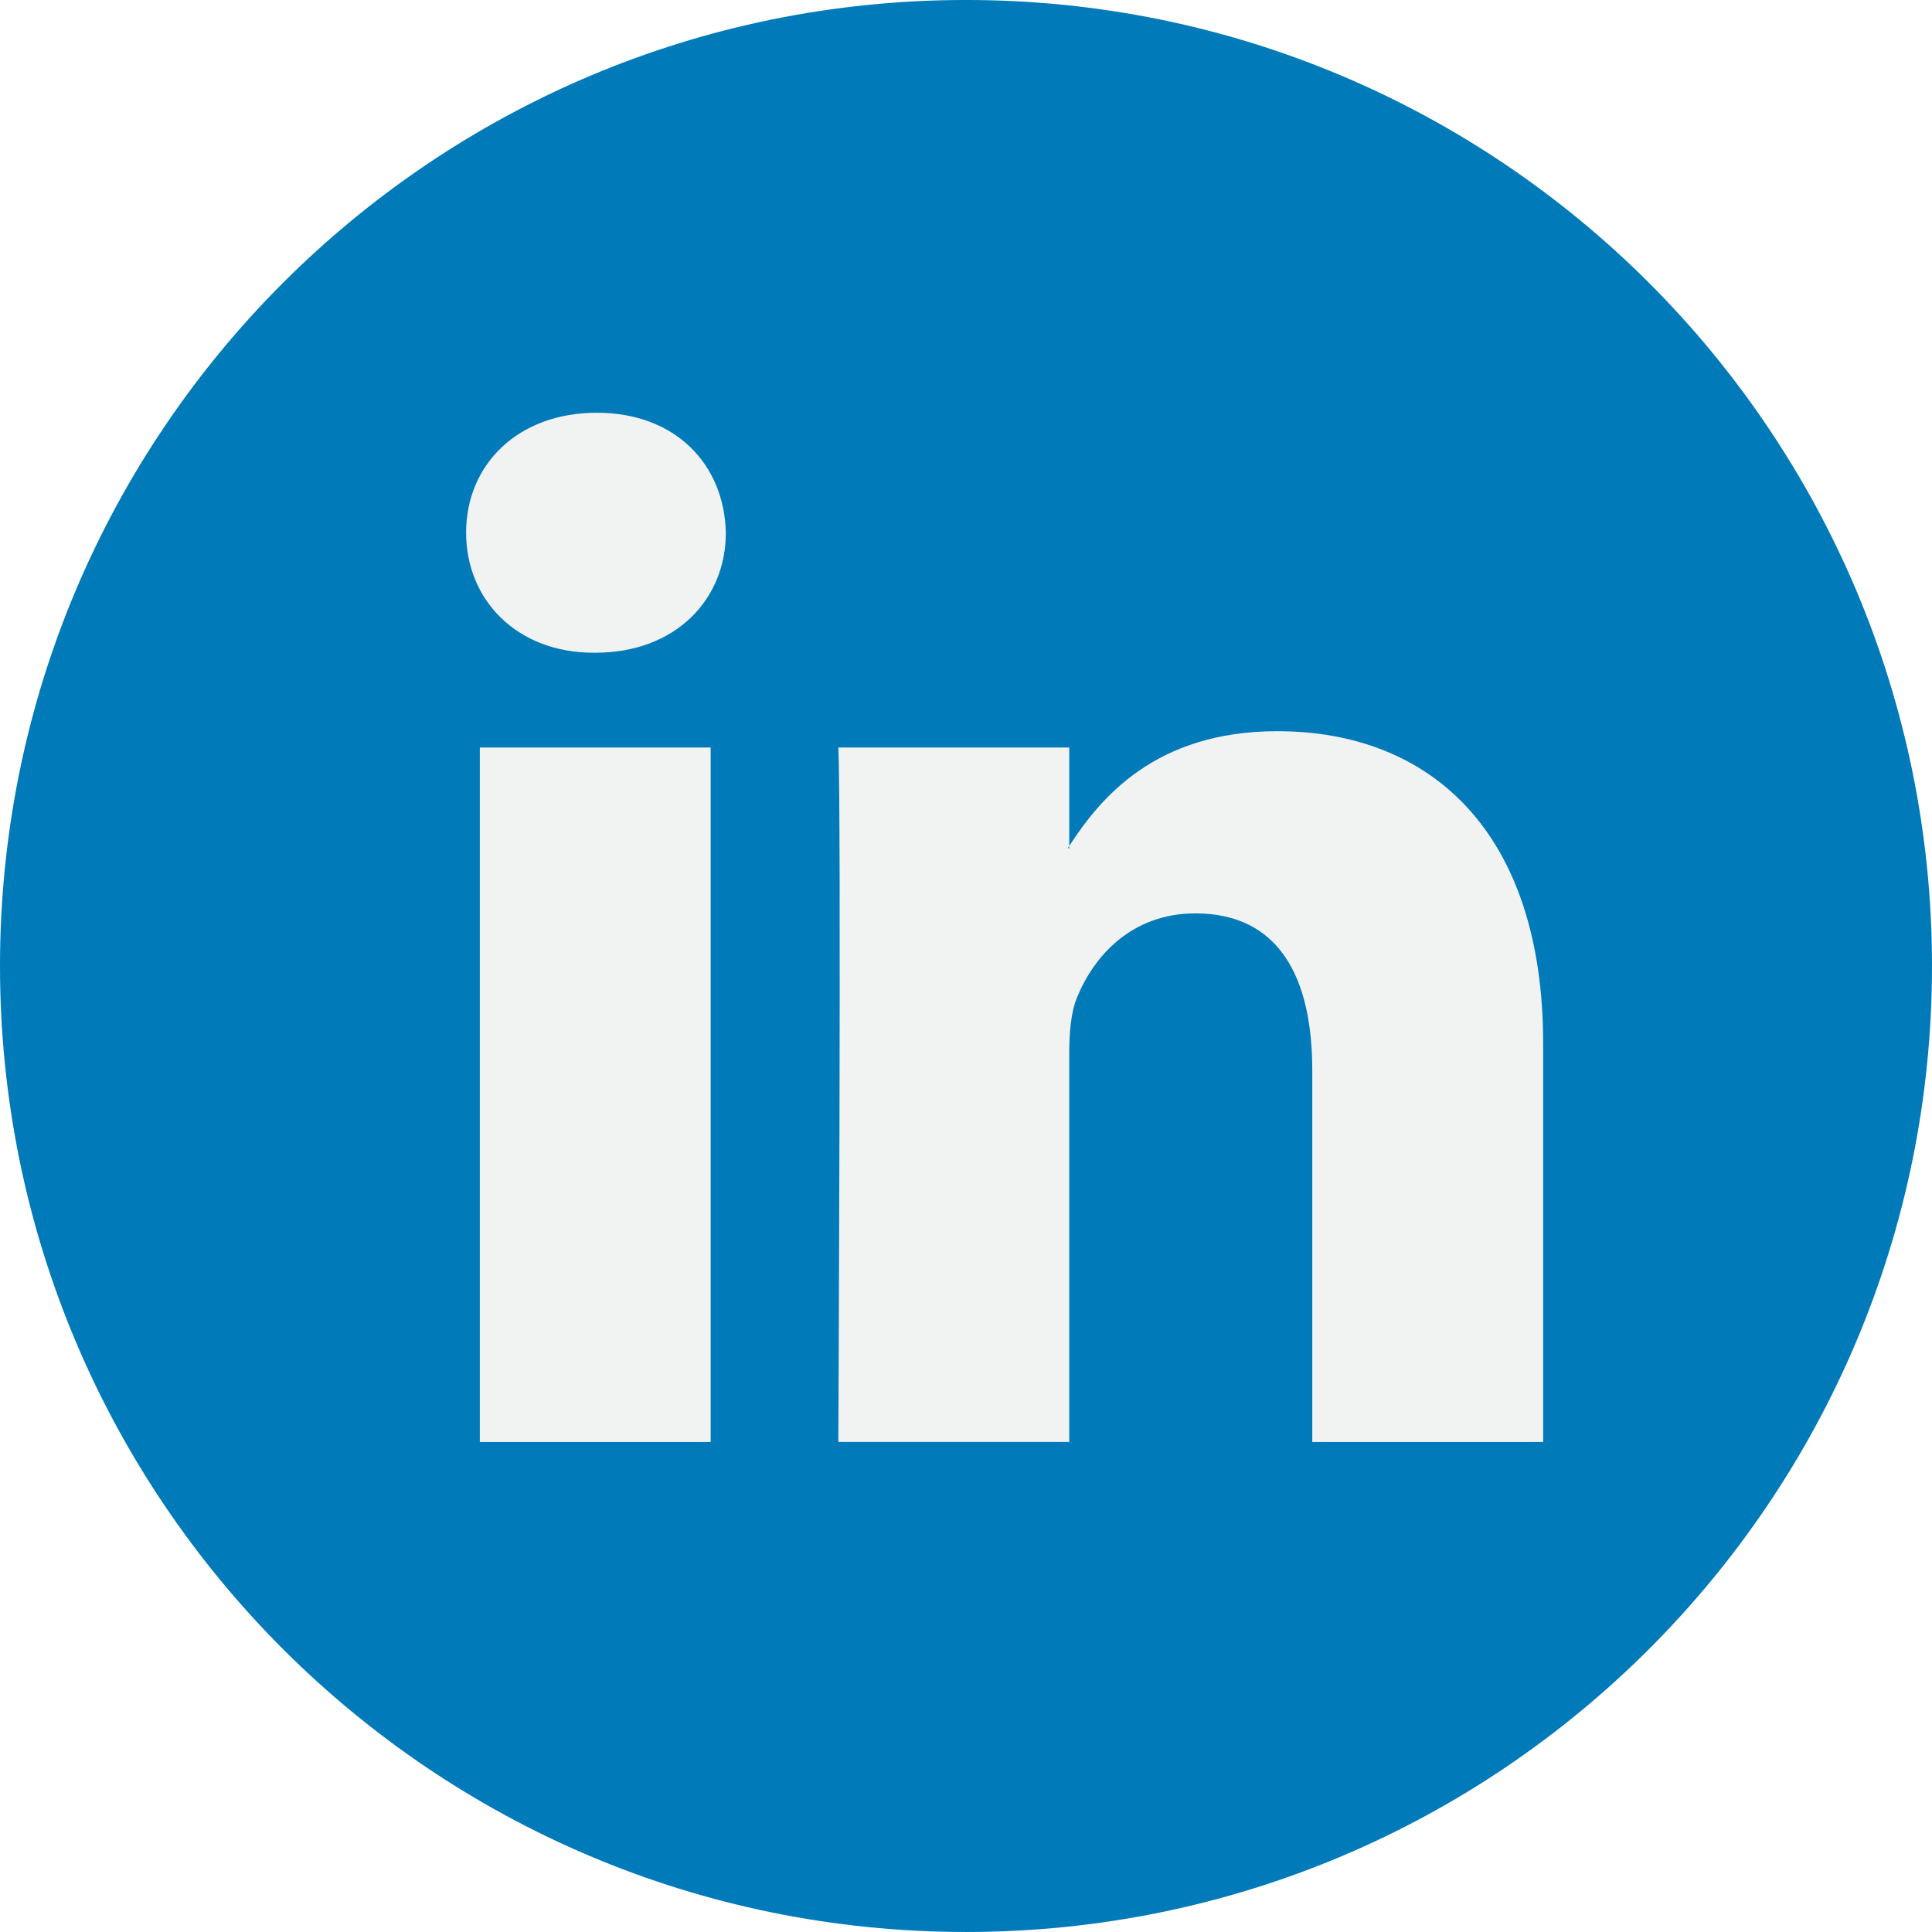
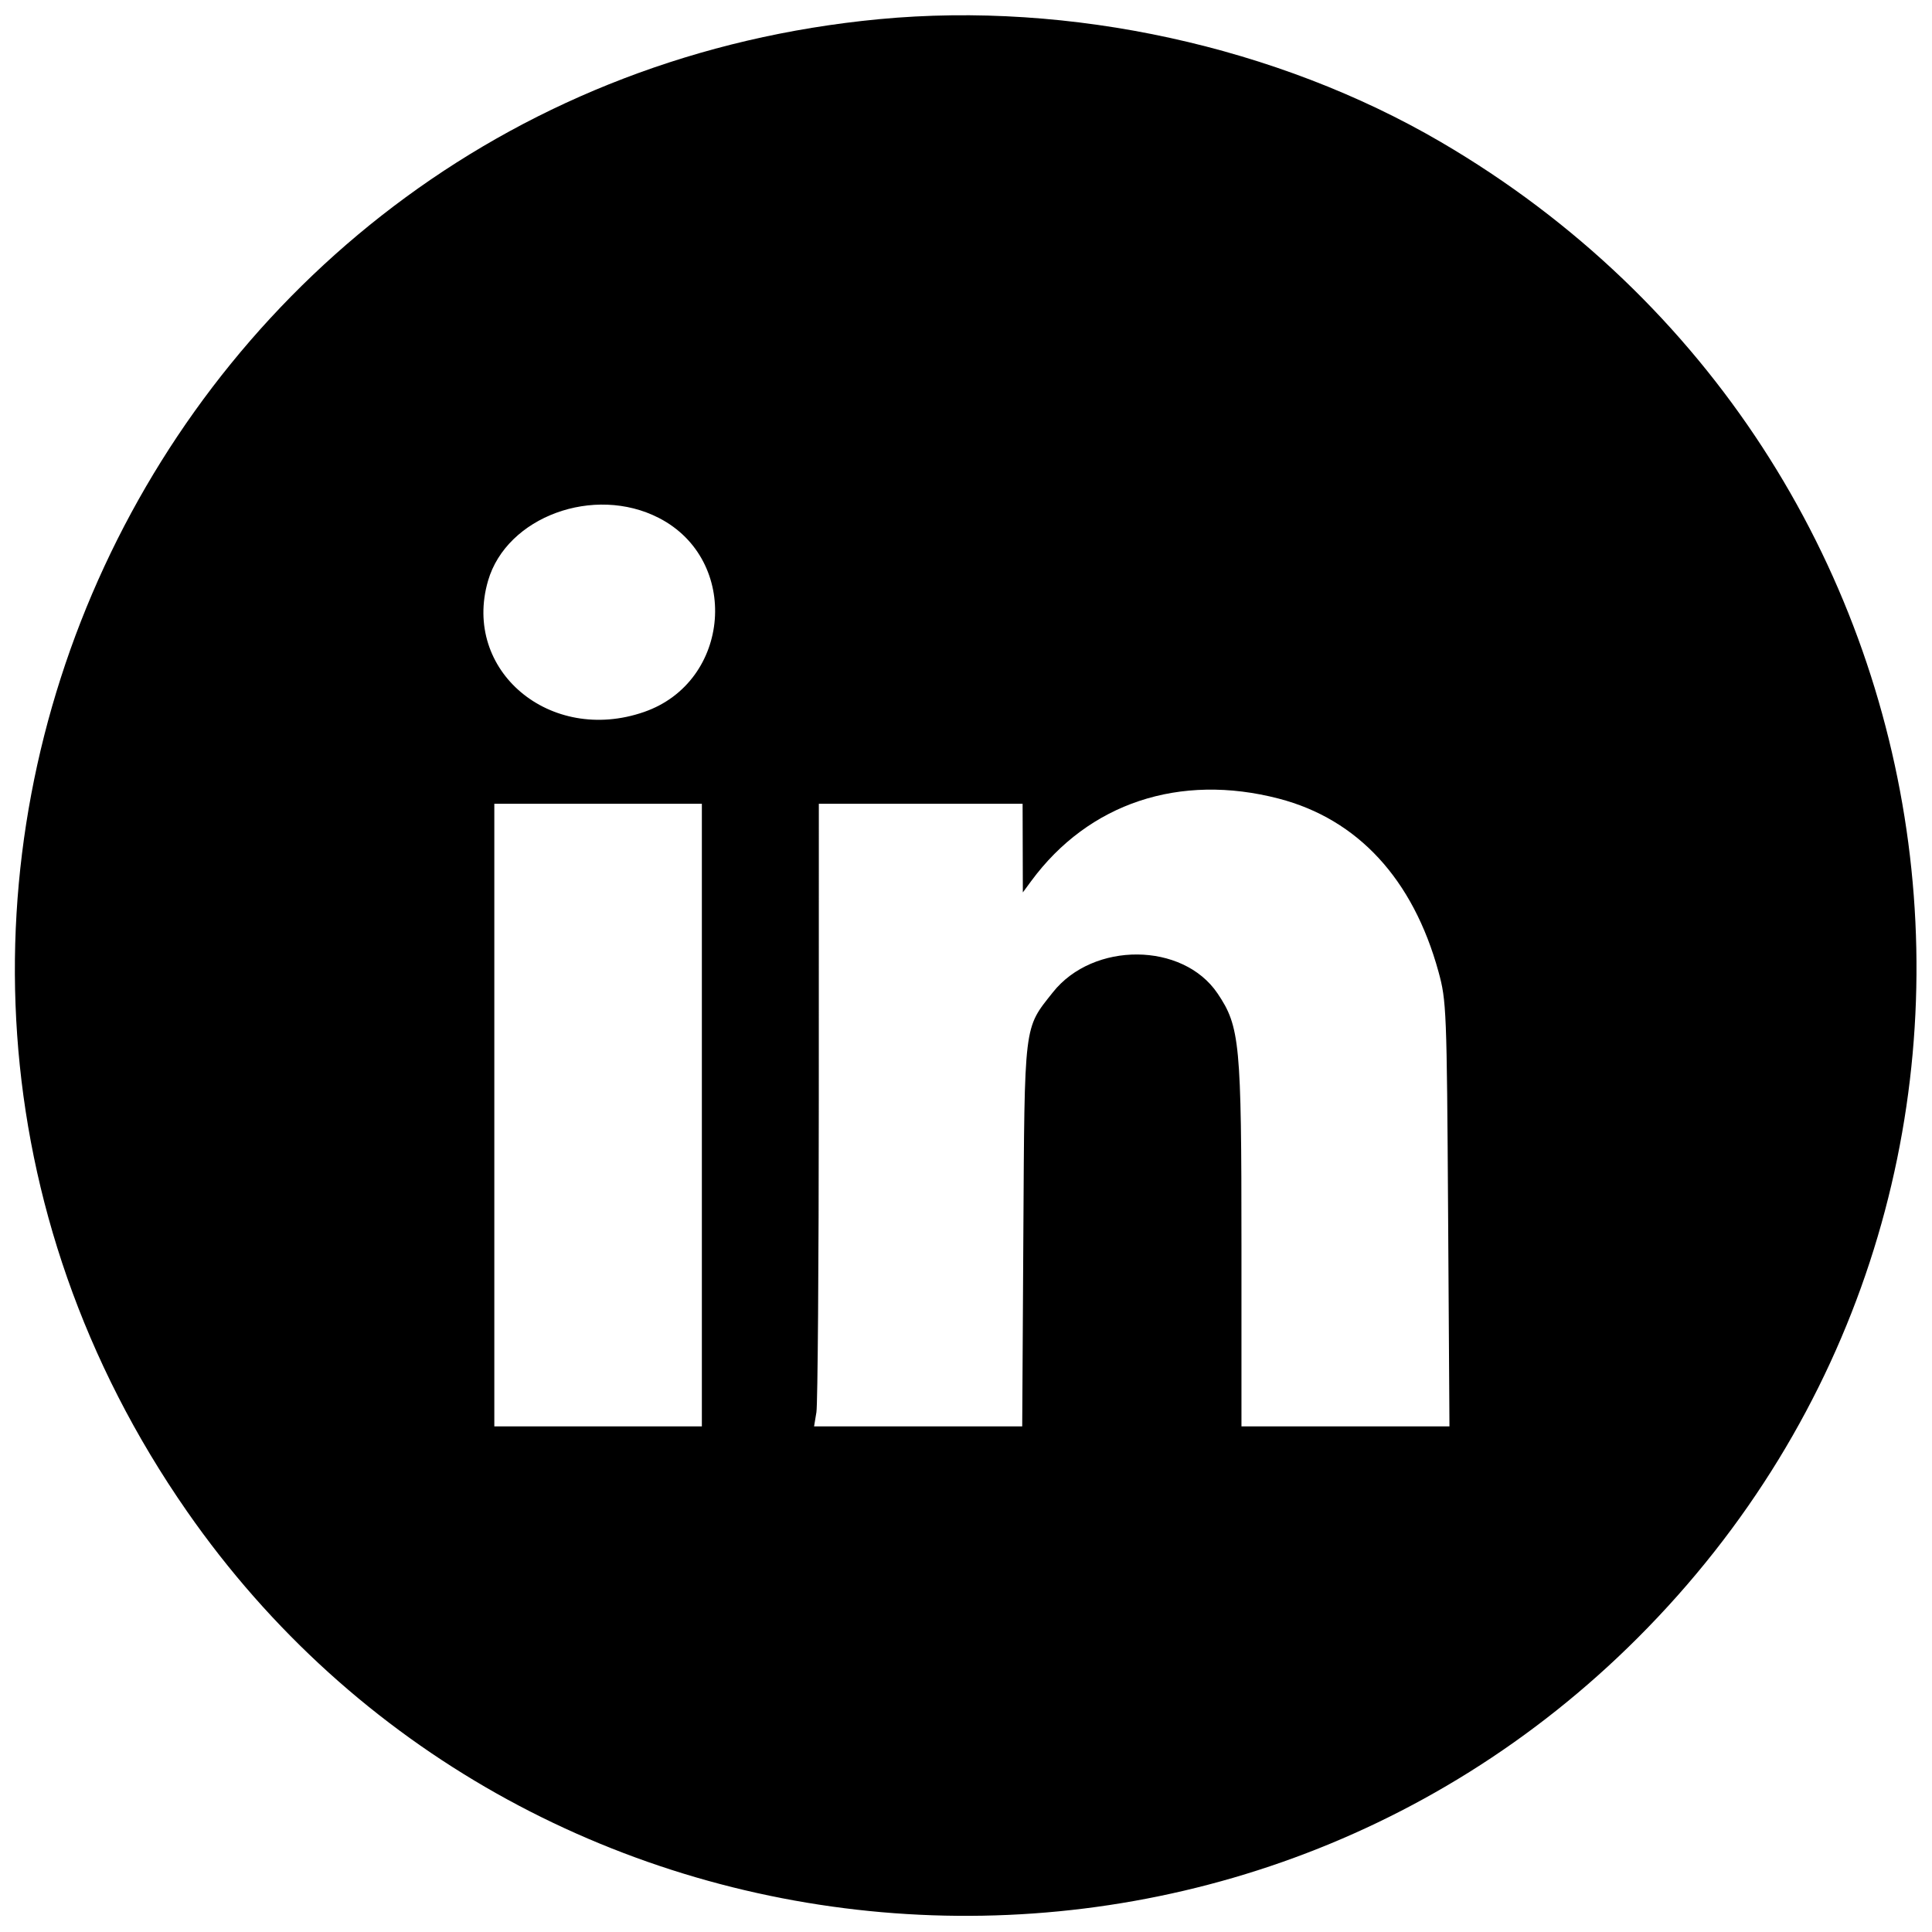
- <svg xmlns="http://www.w3.org/2000/svg" version="1.1" id="Capa_1" x="0px" y="0px" viewBox="0 0 112.196 112.196" style="enable-background:new 0 0 112.196 112.196;" xml:space="preserve">
-   <g>
-     <circle style="fill:#007AB9;" cx="56.098" cy="56.097" r="56.098" />
-     <g>
-       <path style="fill:#F1F2F2;" d="M89.616,60.611v23.128H76.207V62.161c0-5.418-1.936-9.118-6.791-9.118    c-3.705,0-5.906,2.491-6.878,4.903c-0.353,0.862-0.444,2.059-0.444,3.268v22.524H48.684c0,0,0.18-36.546,0-40.329h13.411v5.715    c-0.027,0.045-0.065,0.089-0.089,0.132h0.089v-0.132c1.782-2.742,4.96-6.662,12.085-6.662    C83.002,42.462,89.616,48.226,89.616,60.611L89.616,60.611z M34.656,23.969c-4.587,0-7.588,3.011-7.588,6.967    c0,3.872,2.914,6.97,7.412,6.97h0.087c4.677,0,7.585-3.098,7.585-6.97C42.063,26.98,39.244,23.969,34.656,23.969L34.656,23.969z     M27.865,83.739H41.27V43.409H27.865V83.739z" />
-     </g>
+ <svg xmlns="http://www.w3.org/2000/svg" id="svg" version="1.1" width="400" height="400" viewBox="0, 0, 400,400">
+   <g id="svgg">
+     <path id="path0" d="M182.031 3.968 C 31.594 18.243,-47.554 188.837,38.704 312.891 C 108.250 412.908,252.673 425.504,339.088 339.088 C 430.604 247.573,410.518 94.997,298.318 29.407 C 264.452 9.609,221.531 0.220,182.031 3.968 M136.422 107.240 C 153.329 115.939,151.392 141.152,133.336 147.409 C 113.870 154.155,95.645 138.818,101.047 120.235 C 104.900 106.981,122.996 100.333,136.422 107.240 M264.776 165.351 C 281.116 169.607,292.556 182.008,297.820 201.172 C 299.475 207.200,299.546 208.982,299.815 251.367 L 300.094 295.313 278.563 295.313 L 257.031 295.313 257.031 257.771 C 257.031 215.900,256.714 212.559,252.084 205.684 C 244.907 195.029,226.337 194.903,217.981 205.453 C 211.930 213.094,212.137 211.392,211.874 255.664 L 211.639 295.313 190.092 295.313 L 168.546 295.313 169.030 292.383 C 169.296 290.771,169.518 261.768,169.523 227.930 L 169.531 166.406 190.625 166.406 L 211.719 166.406 211.744 175.586 L 211.768 184.766 213.494 182.422 C 225.380 166.277,244.234 160.001,264.776 165.351 M145.313 230.859 L 145.313 295.313 123.828 295.313 L 102.344 295.313 102.344 230.859 L 102.344 166.406 123.828 166.406 L 145.313 166.406 145.313 230.859 " stroke="none" fill="#000000" fill-rule="evenodd" />
  </g>
-   <g>
- </g>
-   <g>
- </g>
-   <g>
- </g>
-   <g>
- </g>
-   <g>
- </g>
-   <g>
- </g>
-   <g>
- </g>
-   <g>
- </g>
-   <g>
- </g>
-   <g>
- </g>
-   <g>
- </g>
-   <g>
- </g>
-   <g>
- </g>
-   <g>
- </g>
-   <g>
- </g>
</svg>
